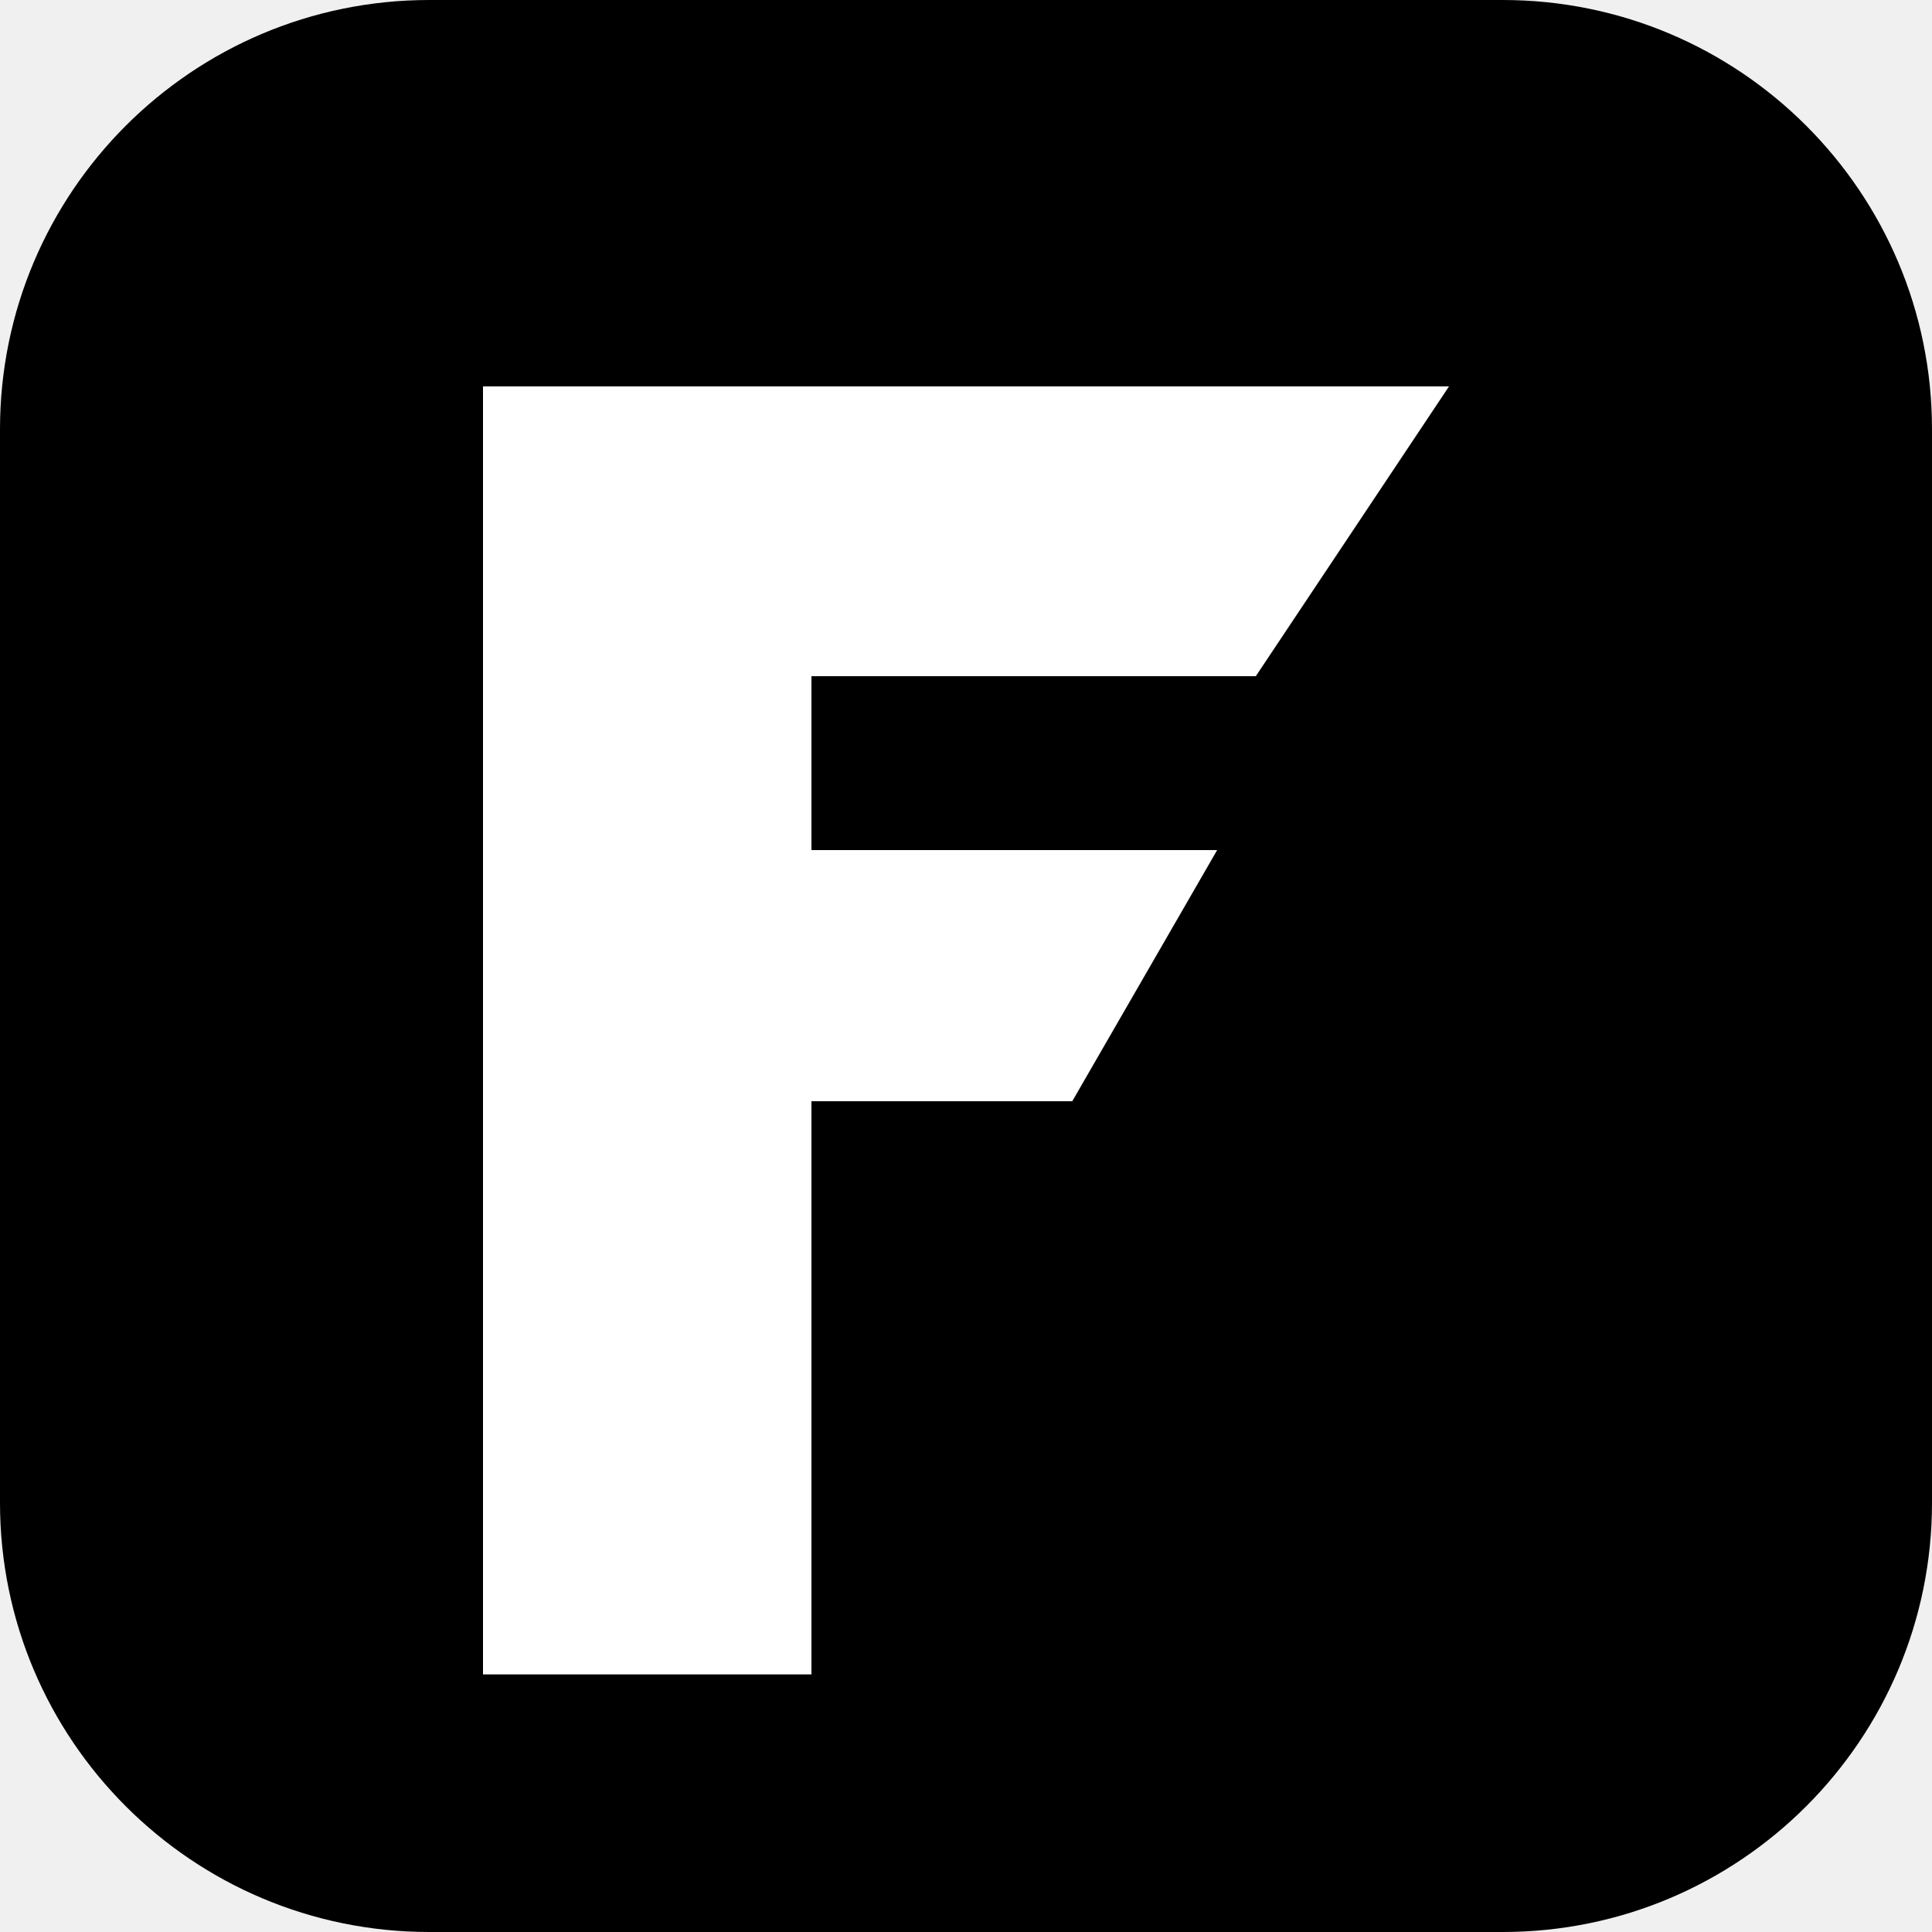
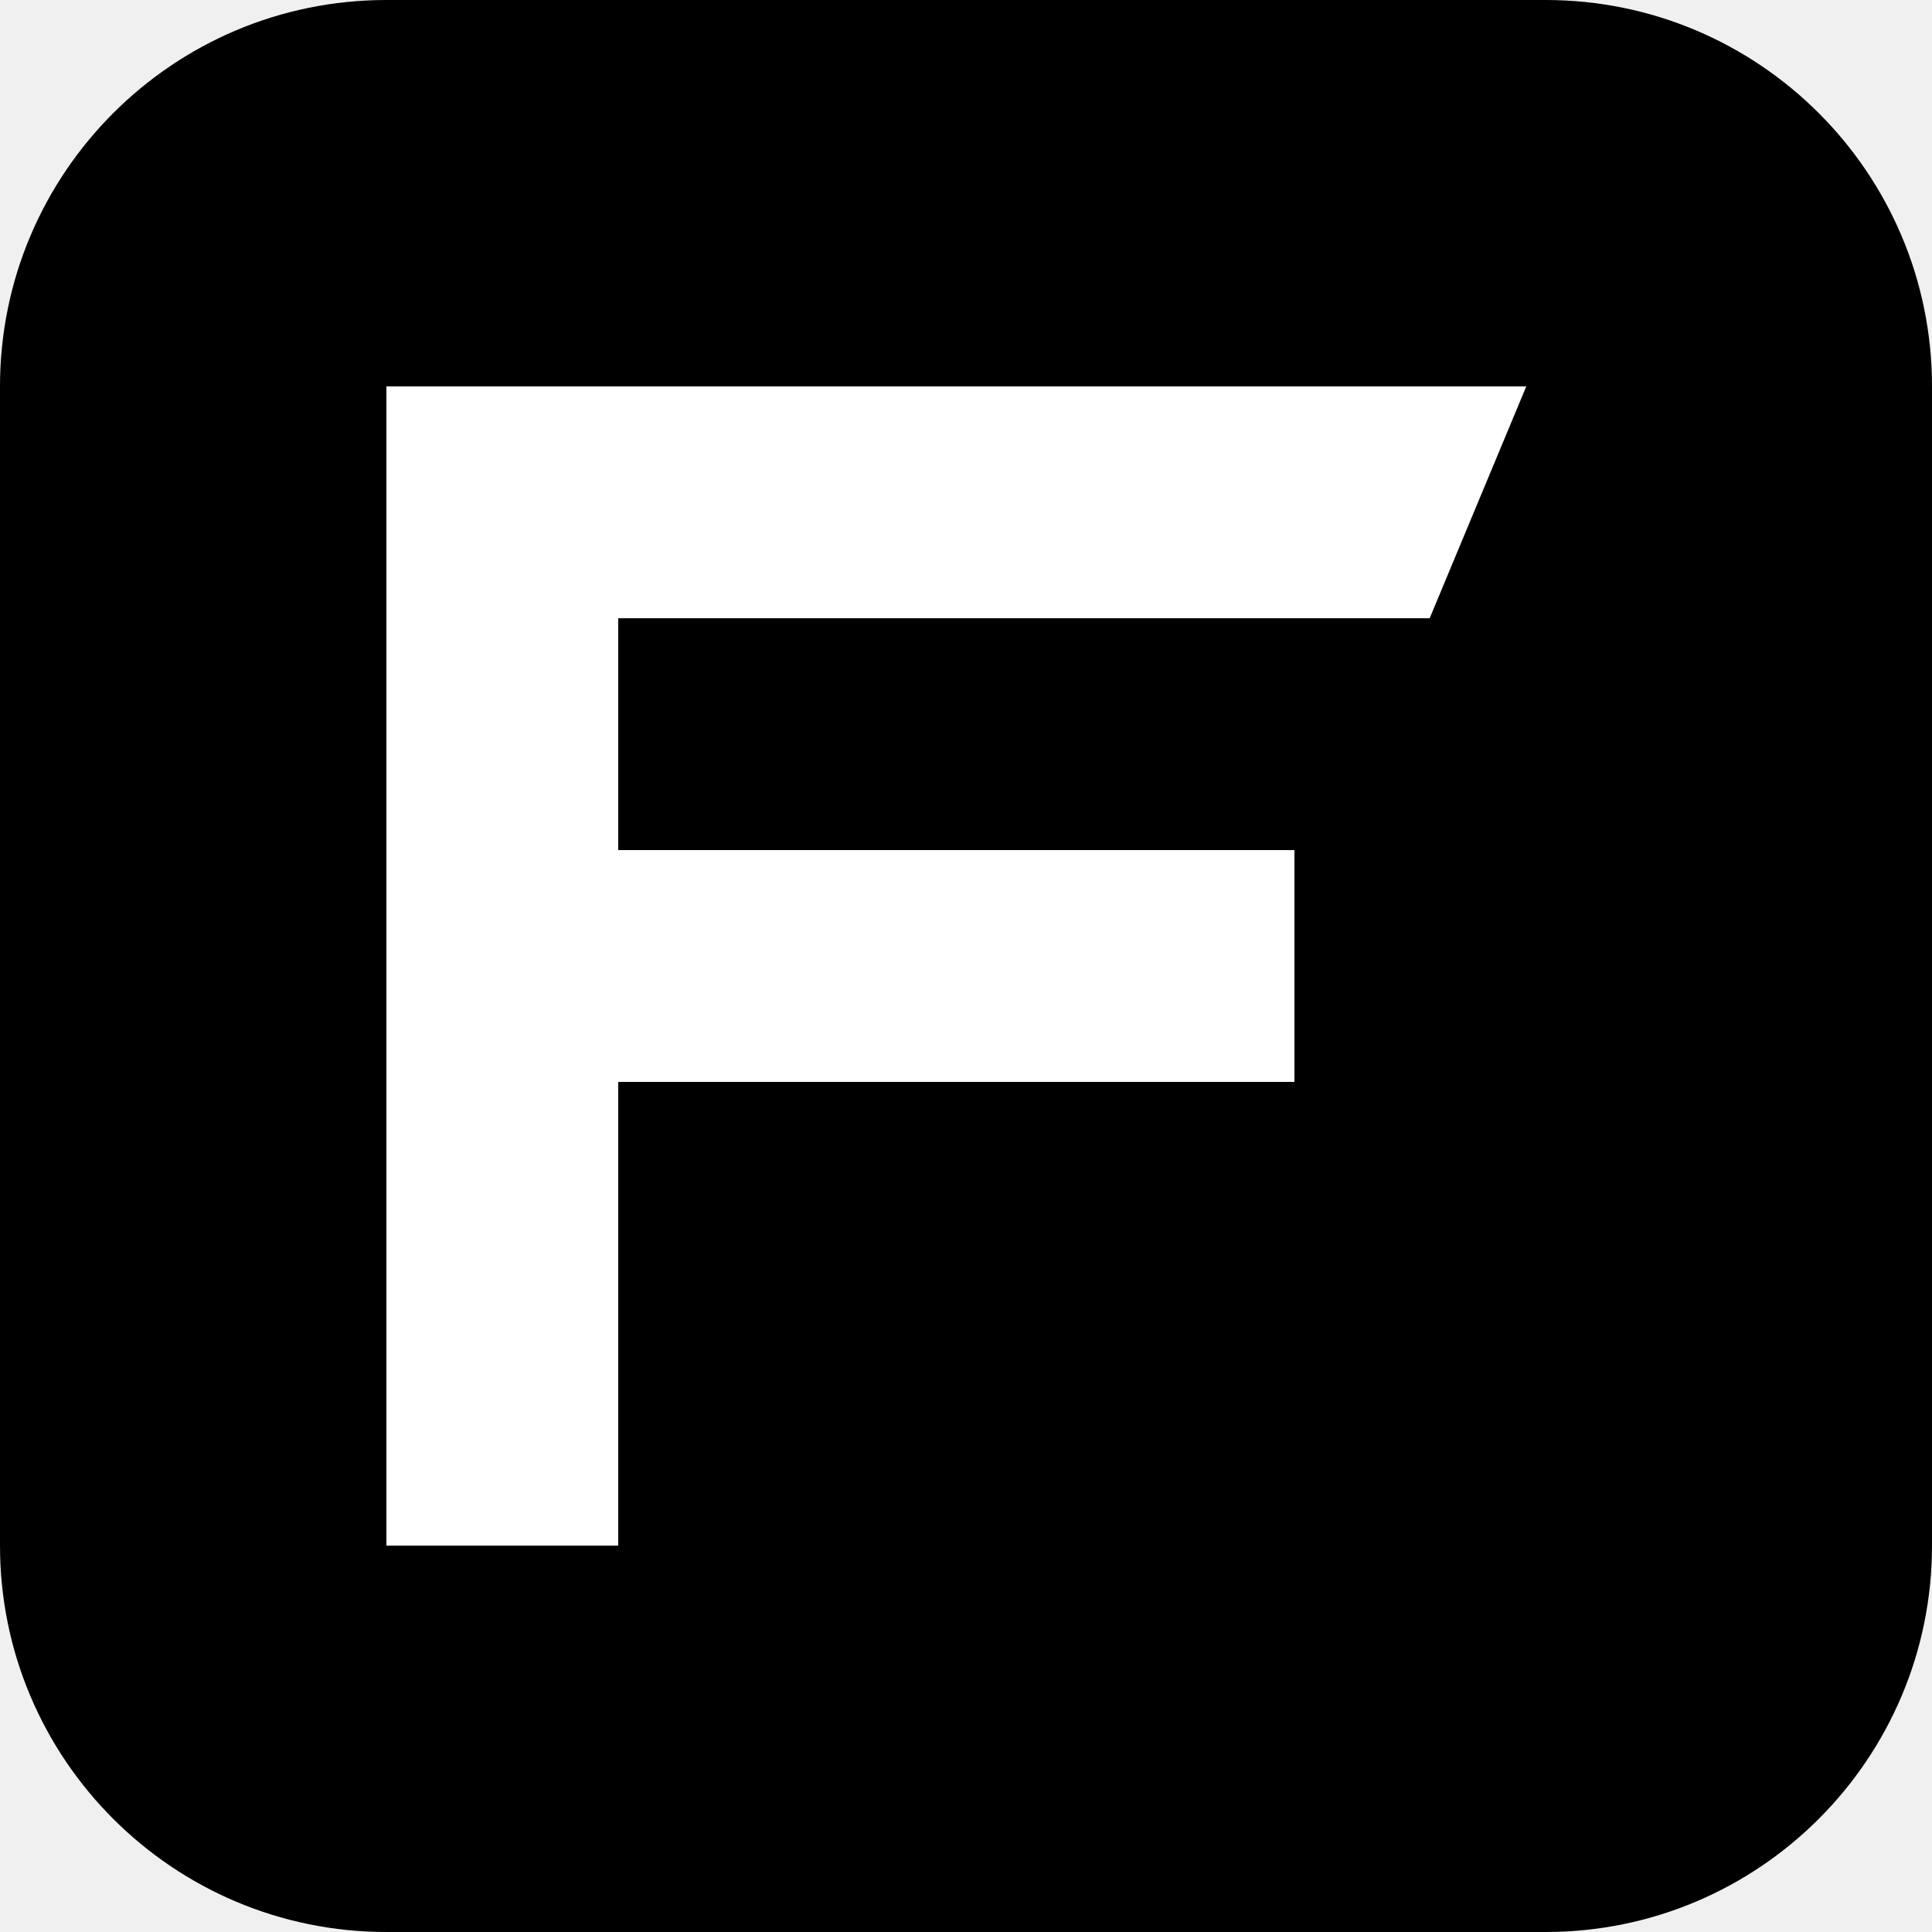
<svg xmlns="http://www.w3.org/2000/svg" width="180" height="180" viewBox="0 0 180 180" fill="none">
-   <rect width="180" height="180" rx="40" fill="black" />
-   <path d="M45 156V36H135L117 63H75.6V79.2H113.4L99.9 102.6H75.6V156H45Z" fill="white" />
+   <rect width="180" height="180" rx="36" fill="black" />
+   <path d="M36 36H142.2L133.2 57.6H57.6V79.2H120.6V100.8H57.6V144H36Z" fill="white" />
</svg>
